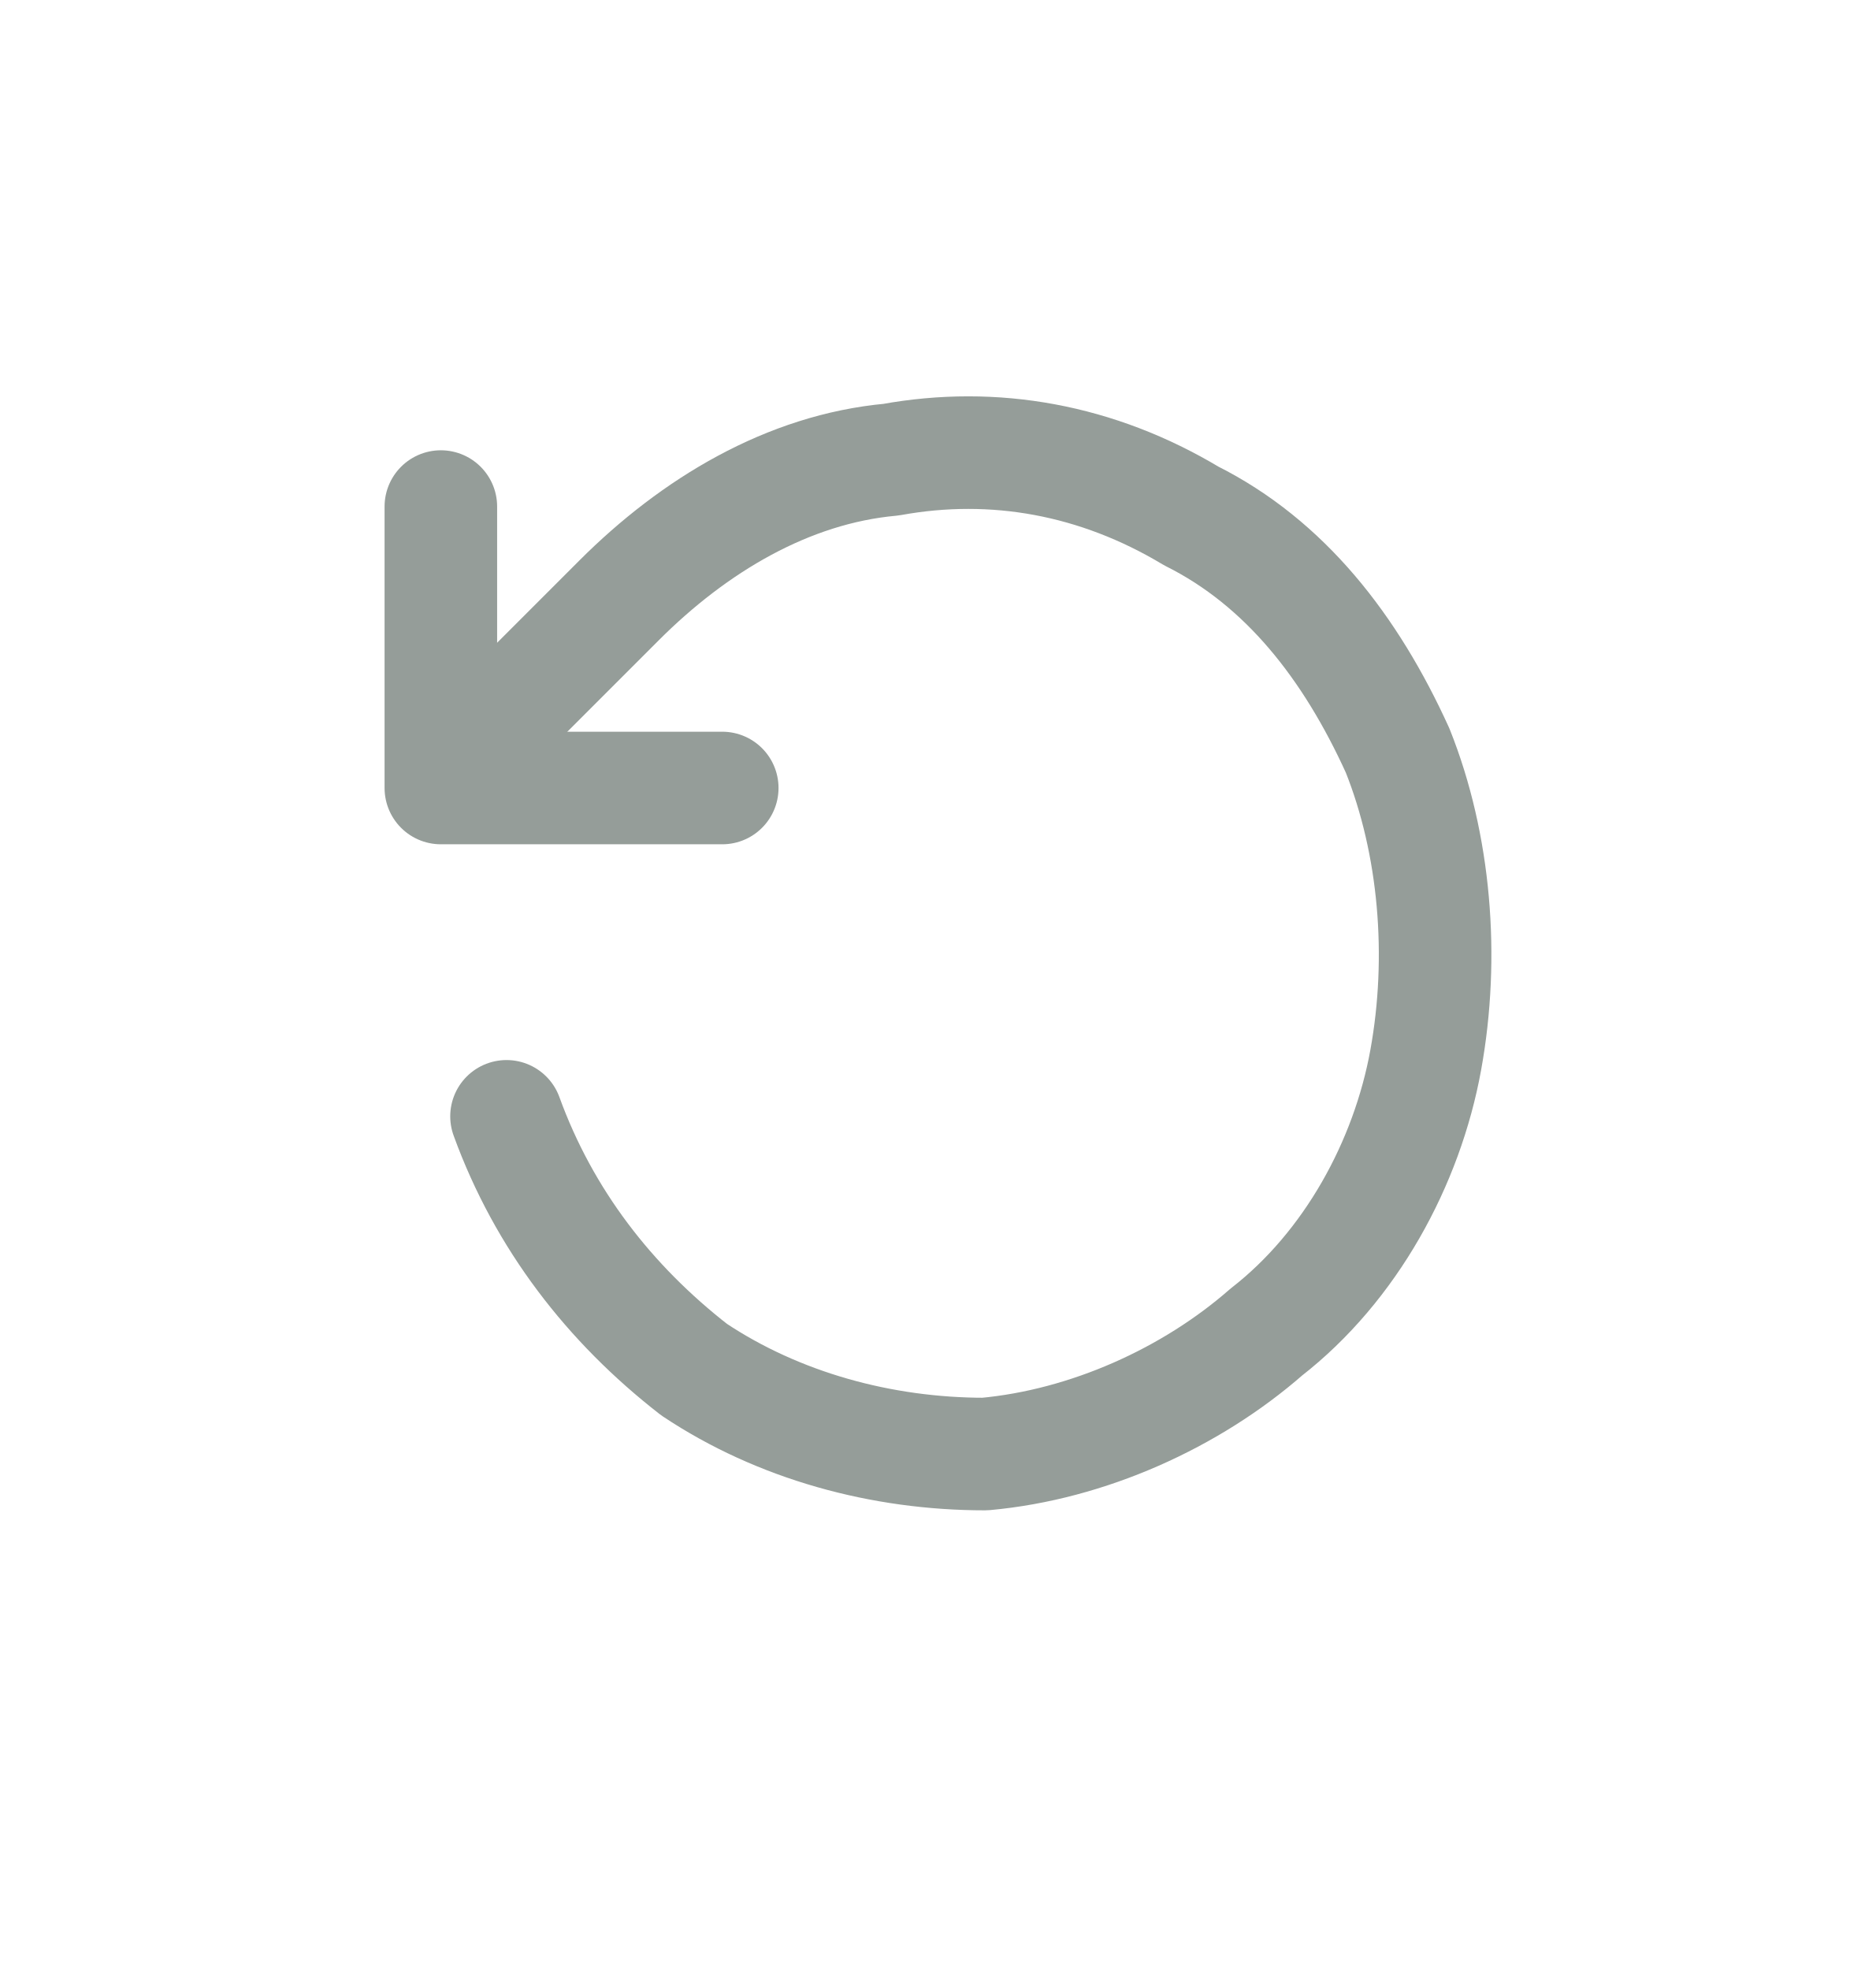
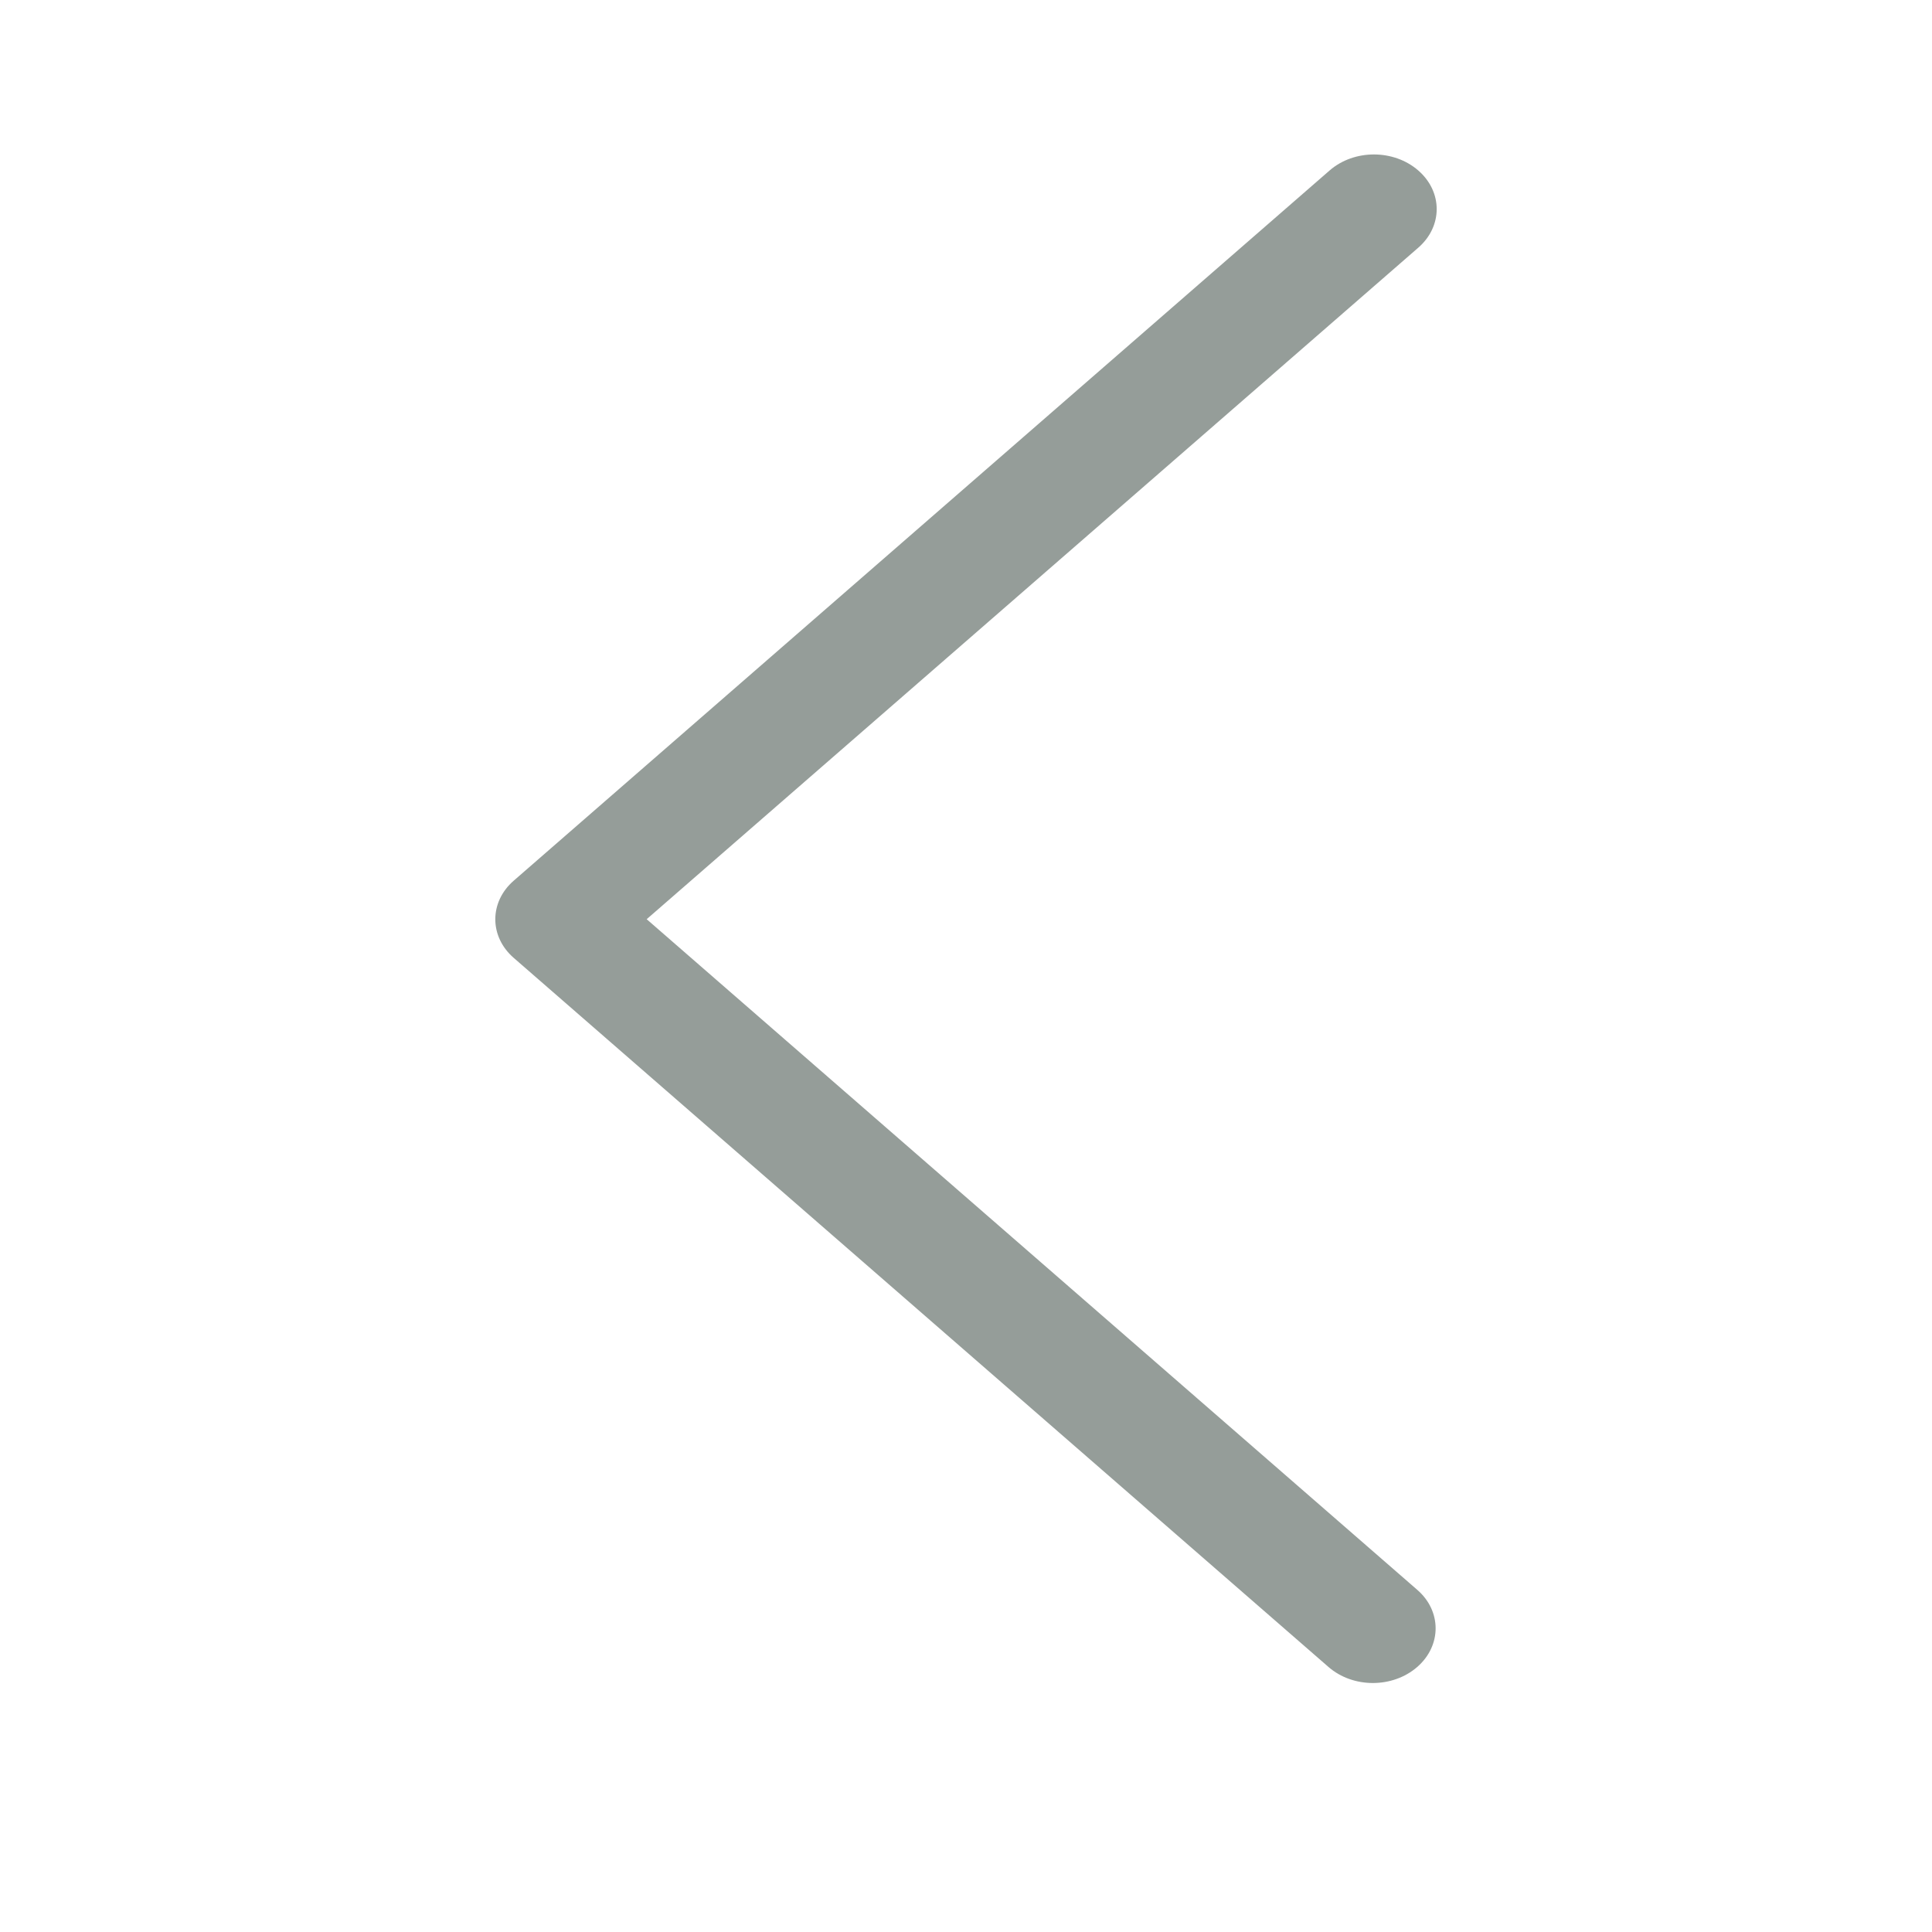
- <svg xmlns="http://www.w3.org/2000/svg" version="1.2" viewBox="0 0 20 21" width="20" height="21">
-   <style>
- 		.s0 { fill: none;stroke: #959d99;stroke-linecap: round;stroke-linejoin: round;stroke-width: 1.2 } 
- 	</style>
-   <path id="Layer" class="s0" d="m7.7 8.4h-3v-3" />
-   <path id="Layer" class="s0" d="m5.3 7.7l1.3-1.3c0.8-0.8 1.8-1.4 2.9-1.5 1.1-0.2 2.2 0 3.2 0.6 1 0.5 1.7 1.4 2.2 2.5 0.4 1 0.5 2.2 0.3 3.3-0.2 1.1-0.8 2.2-1.7 2.9-0.8 0.7-1.9 1.2-3 1.3-1.1 0-2.2-0.3-3.1-0.9-0.9-0.7-1.6-1.6-2-2.7" />
+ <svg xmlns="http://www.w3.org/2000/svg" version="1.1" width="1000" height="1000" viewBox="0 0 1000 1000" xml:space="preserve">
+   <defs>
+ </defs>
+   <rect x="0" y="0" width="100%" height="100%" fill="transparent" />
+   <g transform="matrix(0.9275 0 0 0.8072 499.9996 475.5363)" id="535917">
+     <path style="stroke: none; stroke-width: 1; stroke-dasharray: none; stroke-linecap: butt; stroke-dashoffset: 0; stroke-linejoin: miter; stroke-miterlimit: 4; is-custom-font: none; font-file-url: none; fill: rgb(149,157,153); fill-rule: nonzero; opacity: 1;" vector-effect="non-scaling-stroke" transform=" translate(-500, -500)" d="M 751.8 930.3 l -430 -430 L 752.4 69.7 c 13.7 -13.7 13.7 -35.8 0 -49.5 c -13.7 -13.7 -35.8 -13.7 -49.5 0 L 247.6 475.6 c -13.7 13.7 -13.7 35.8 0 49.5 l 454.7 454.7 c 13.7 13.7 35.8 13.7 49.5 0 C 765.5 966.1 765.5 943.9 751.8 930.3 L 751.8 930.3 z" stroke-linecap="round" />
+   </g>
</svg>
